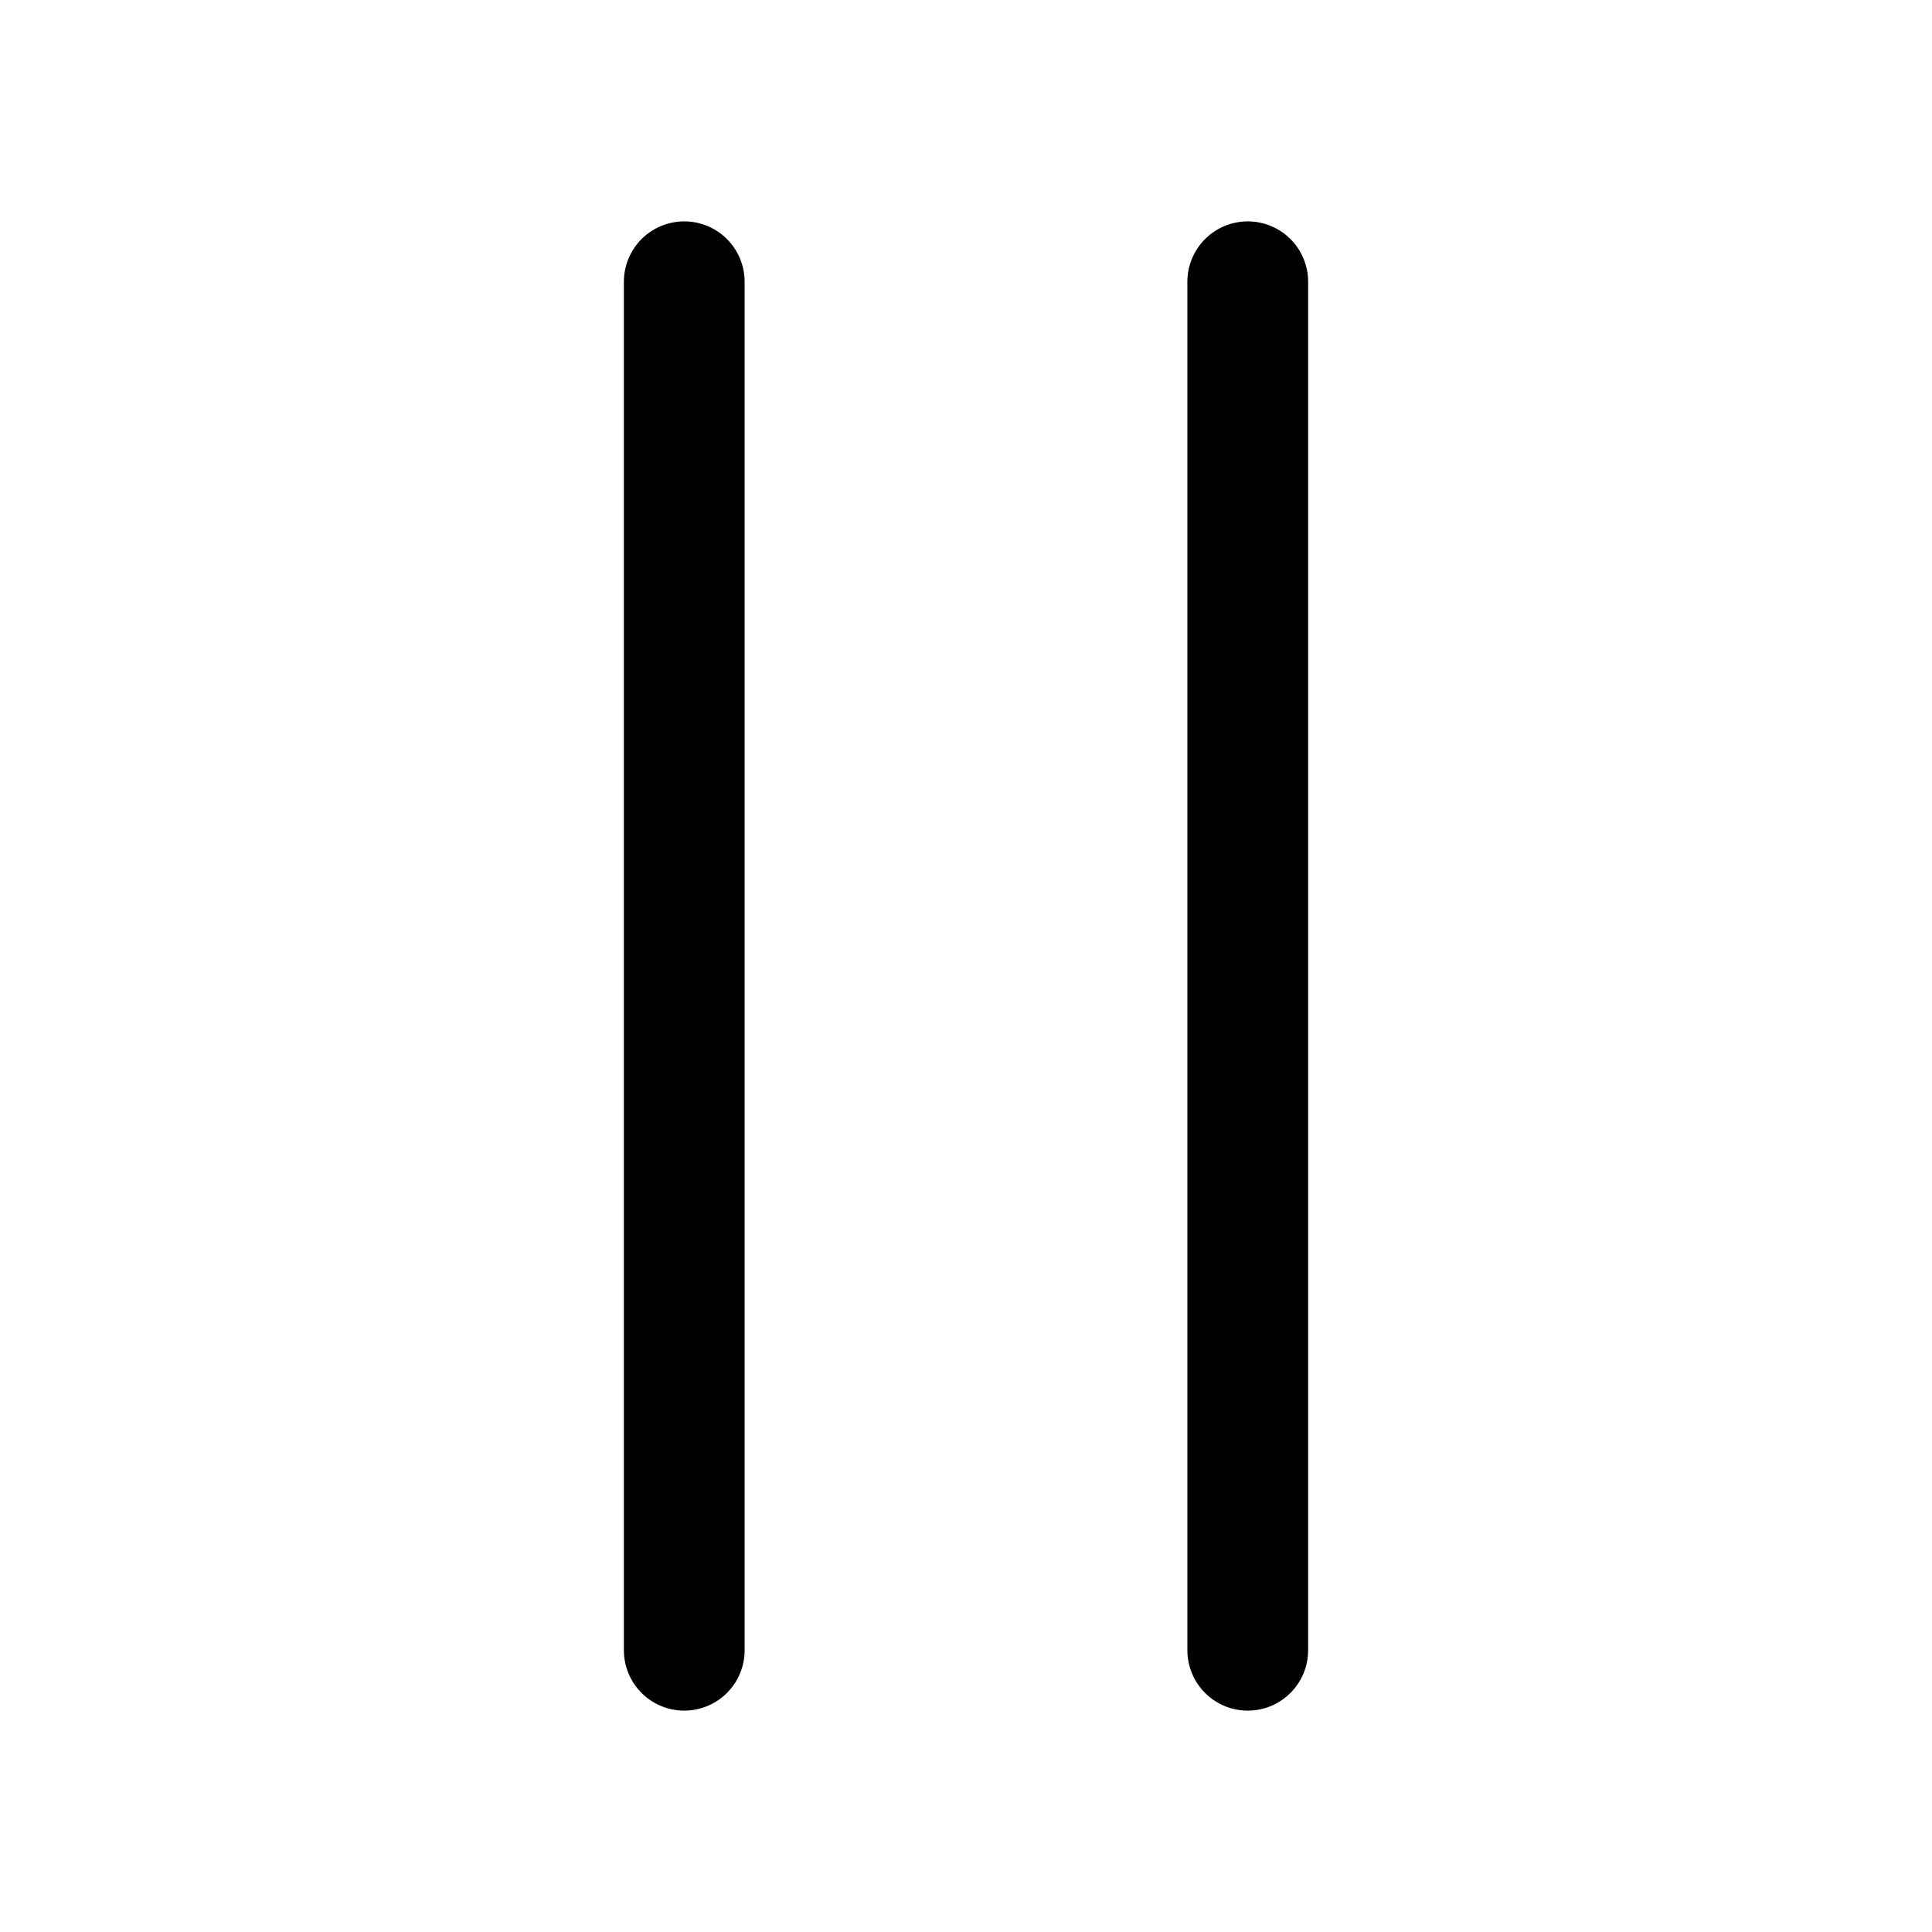
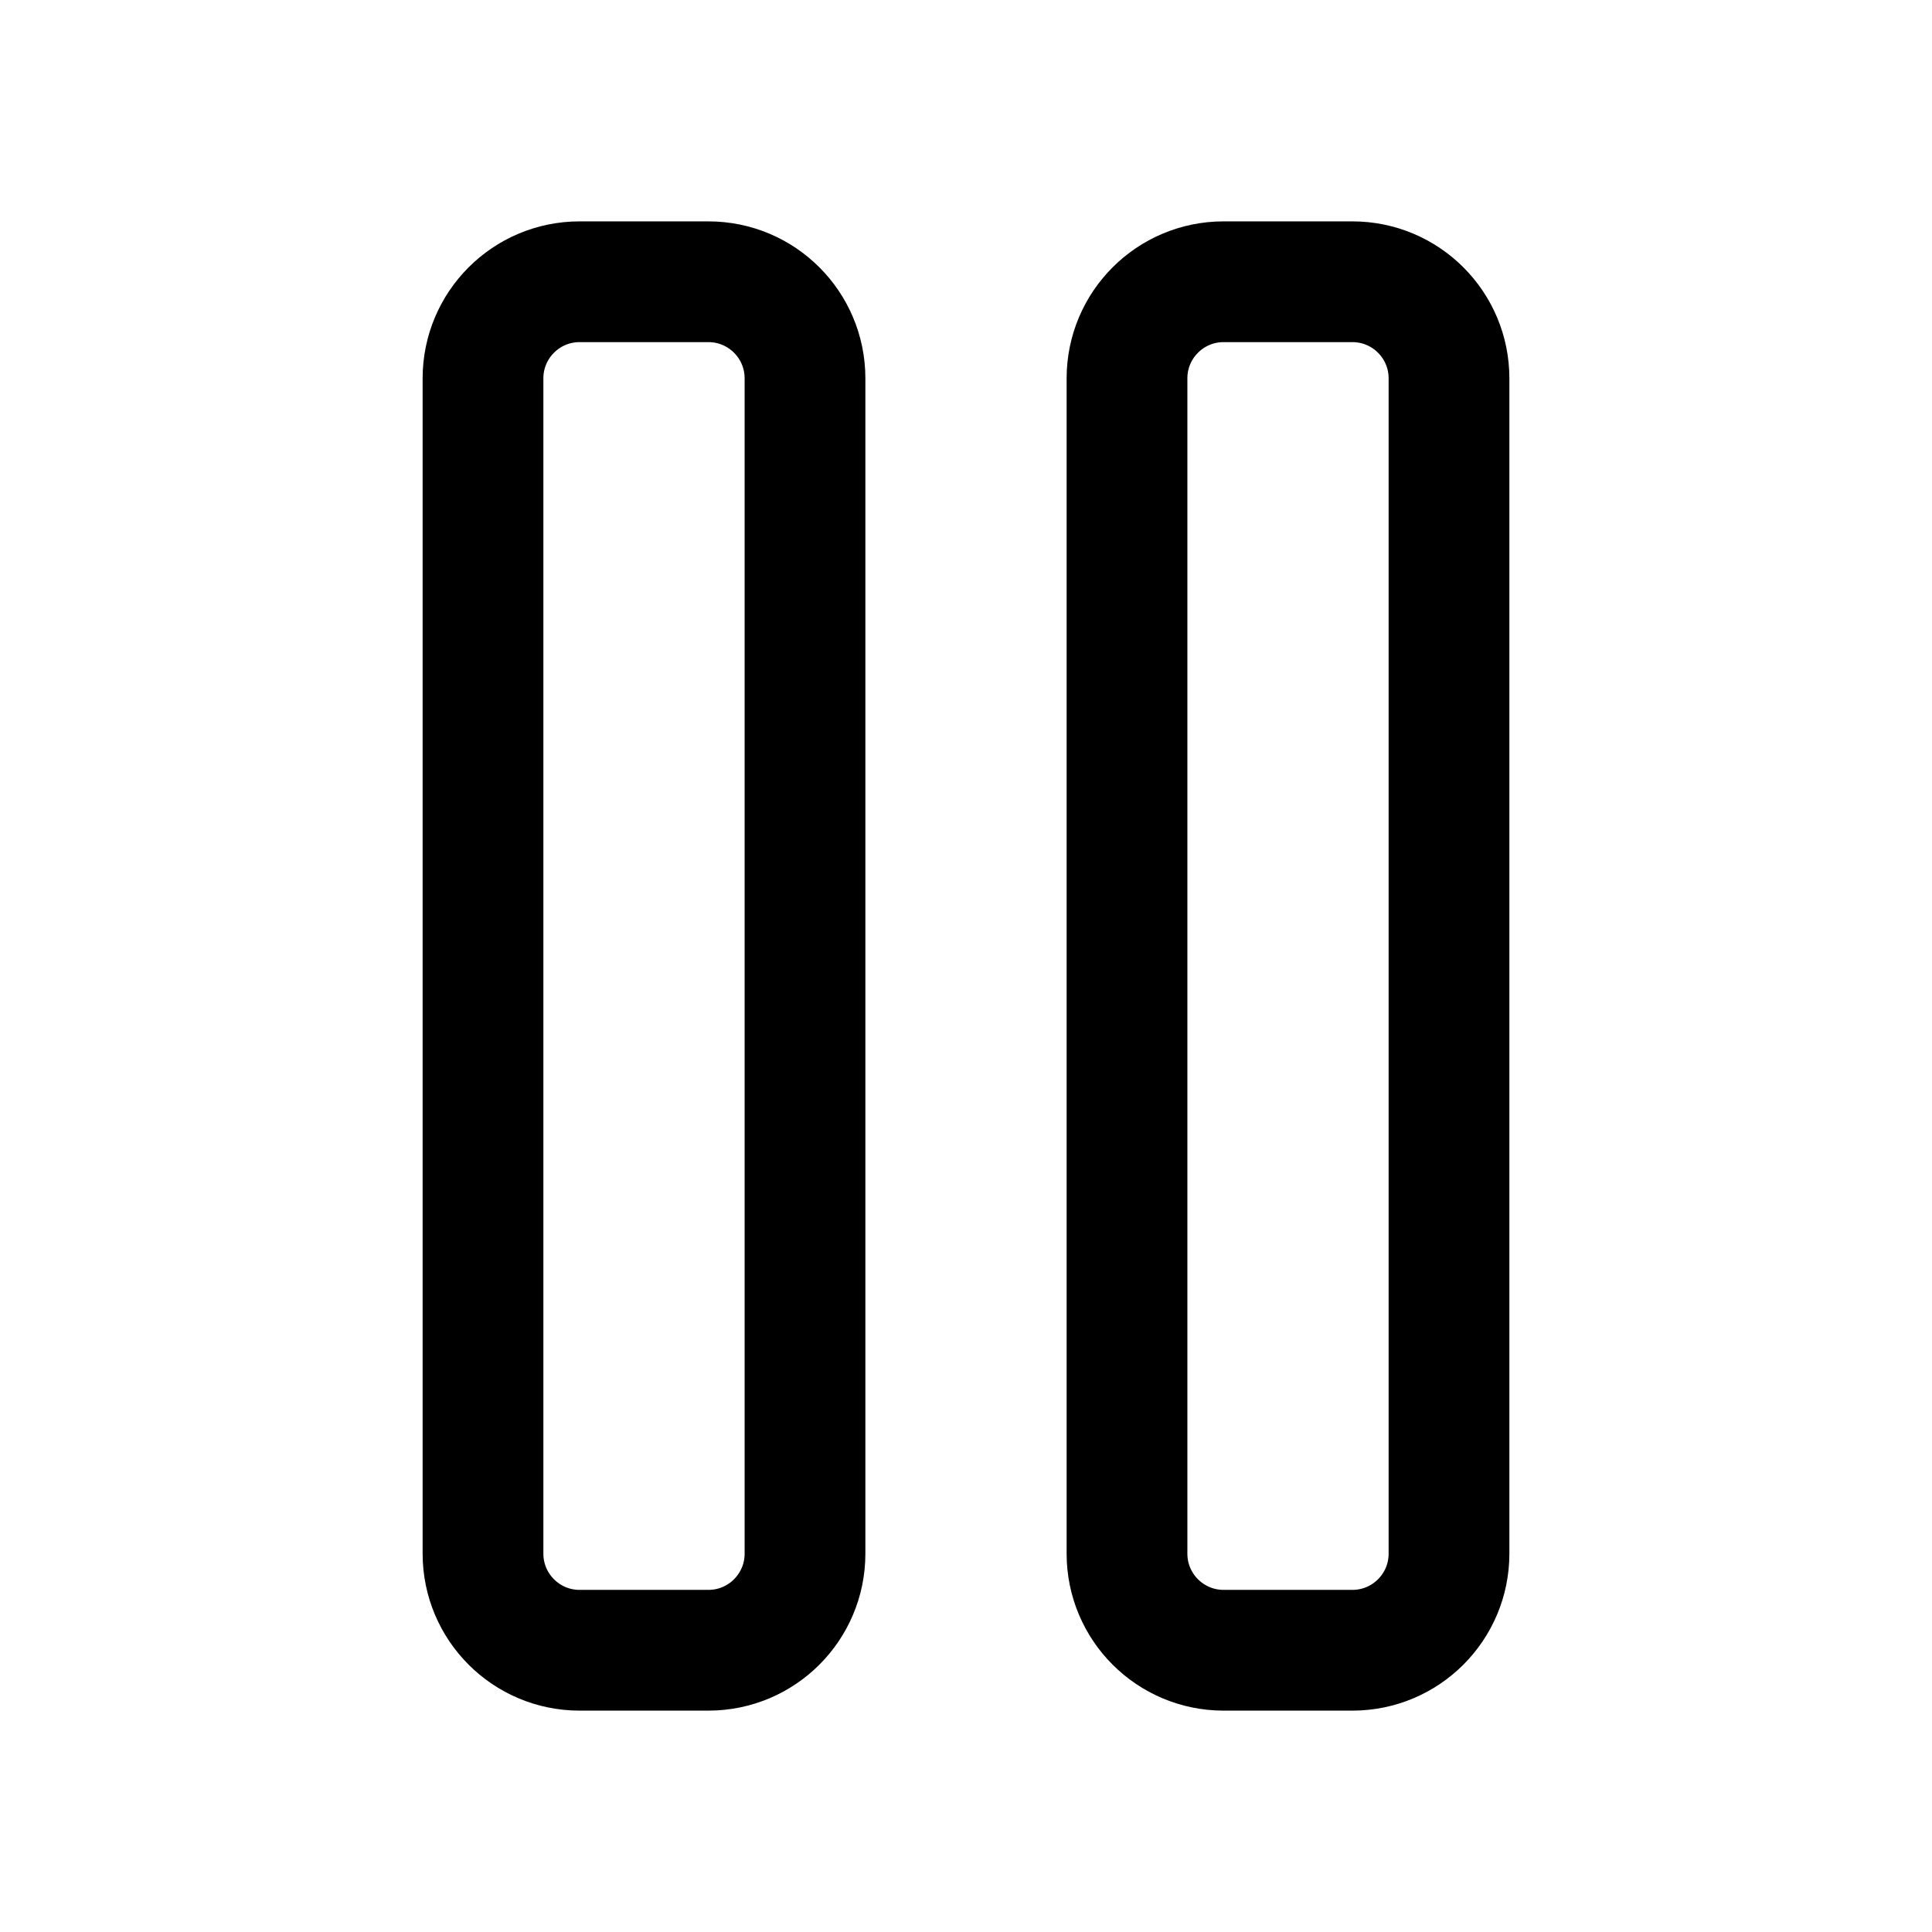
<svg xmlns="http://www.w3.org/2000/svg" viewBox="0 0 24 24" fill="none" stroke="currentColor" stroke-width="1.5" stroke-linecap="round" stroke-linejoin="round">
-   <path d="M8.5 3.5v17M15.5 3.5v17" />
+   <rect x="6" y="3.5" width="4" height="17" rx="1.2" />
+   <rect x="14" y="3.5" width="4" height="17" rx="1.2" />
</svg>
